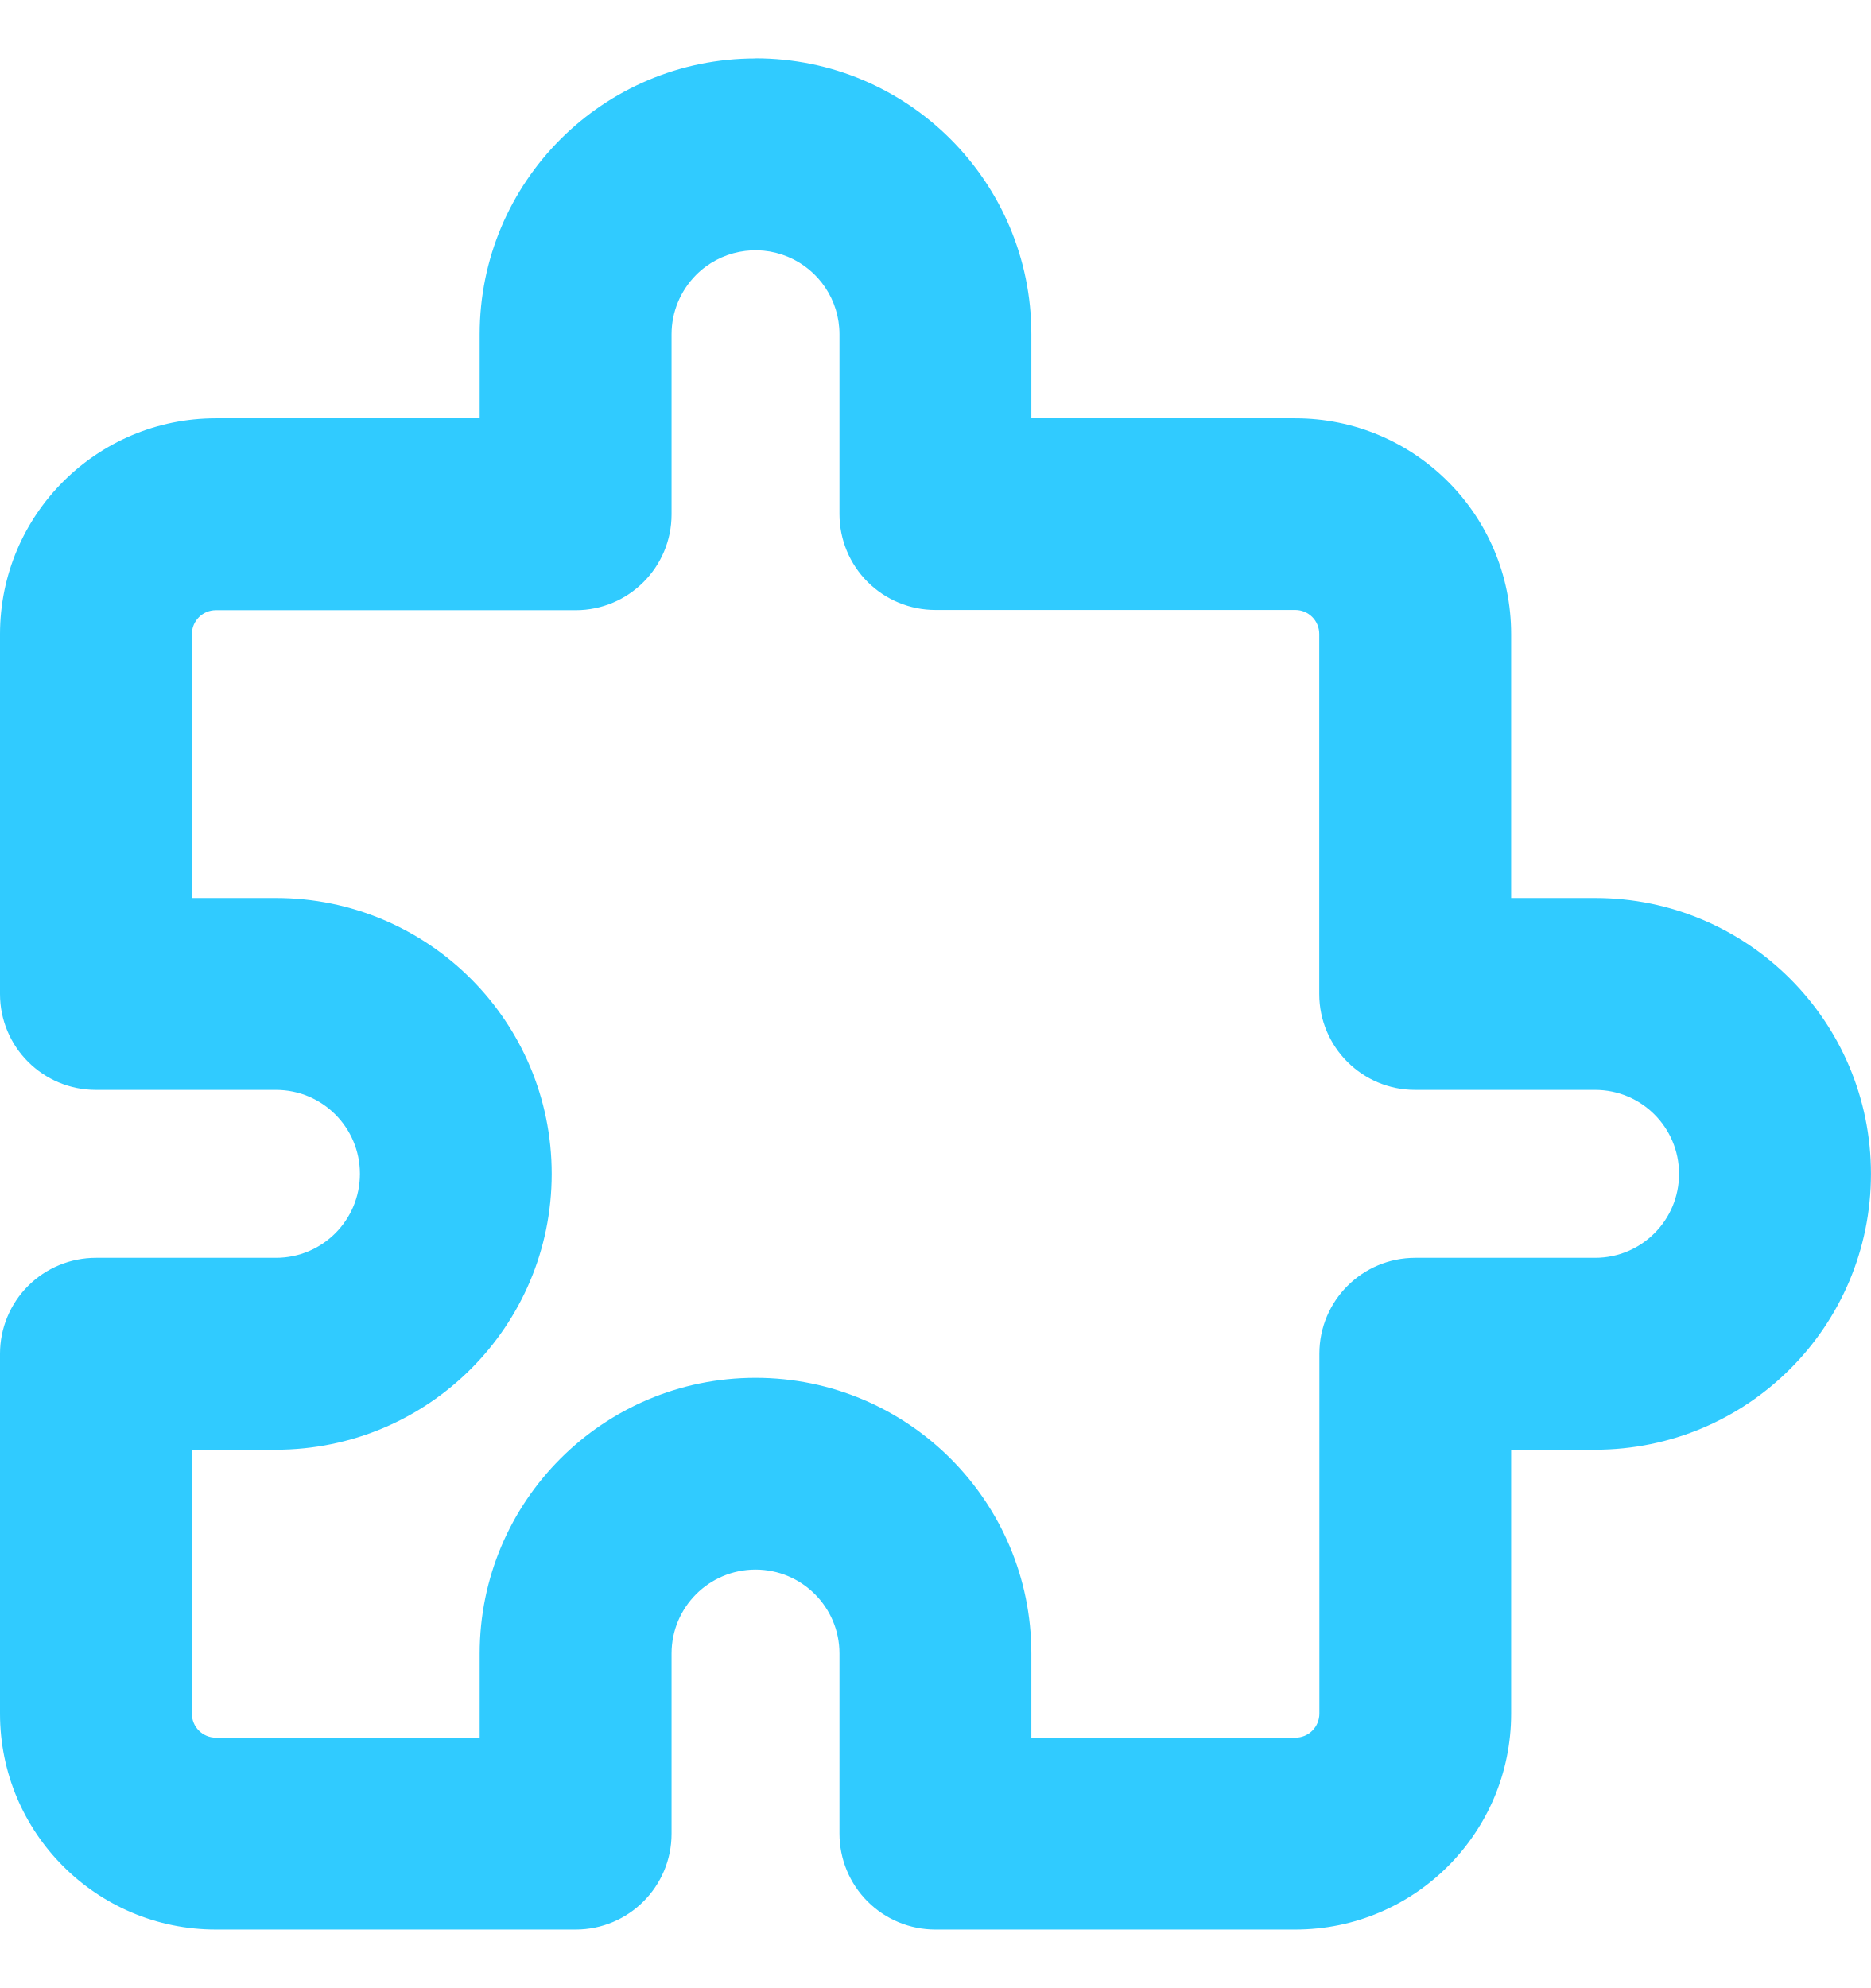
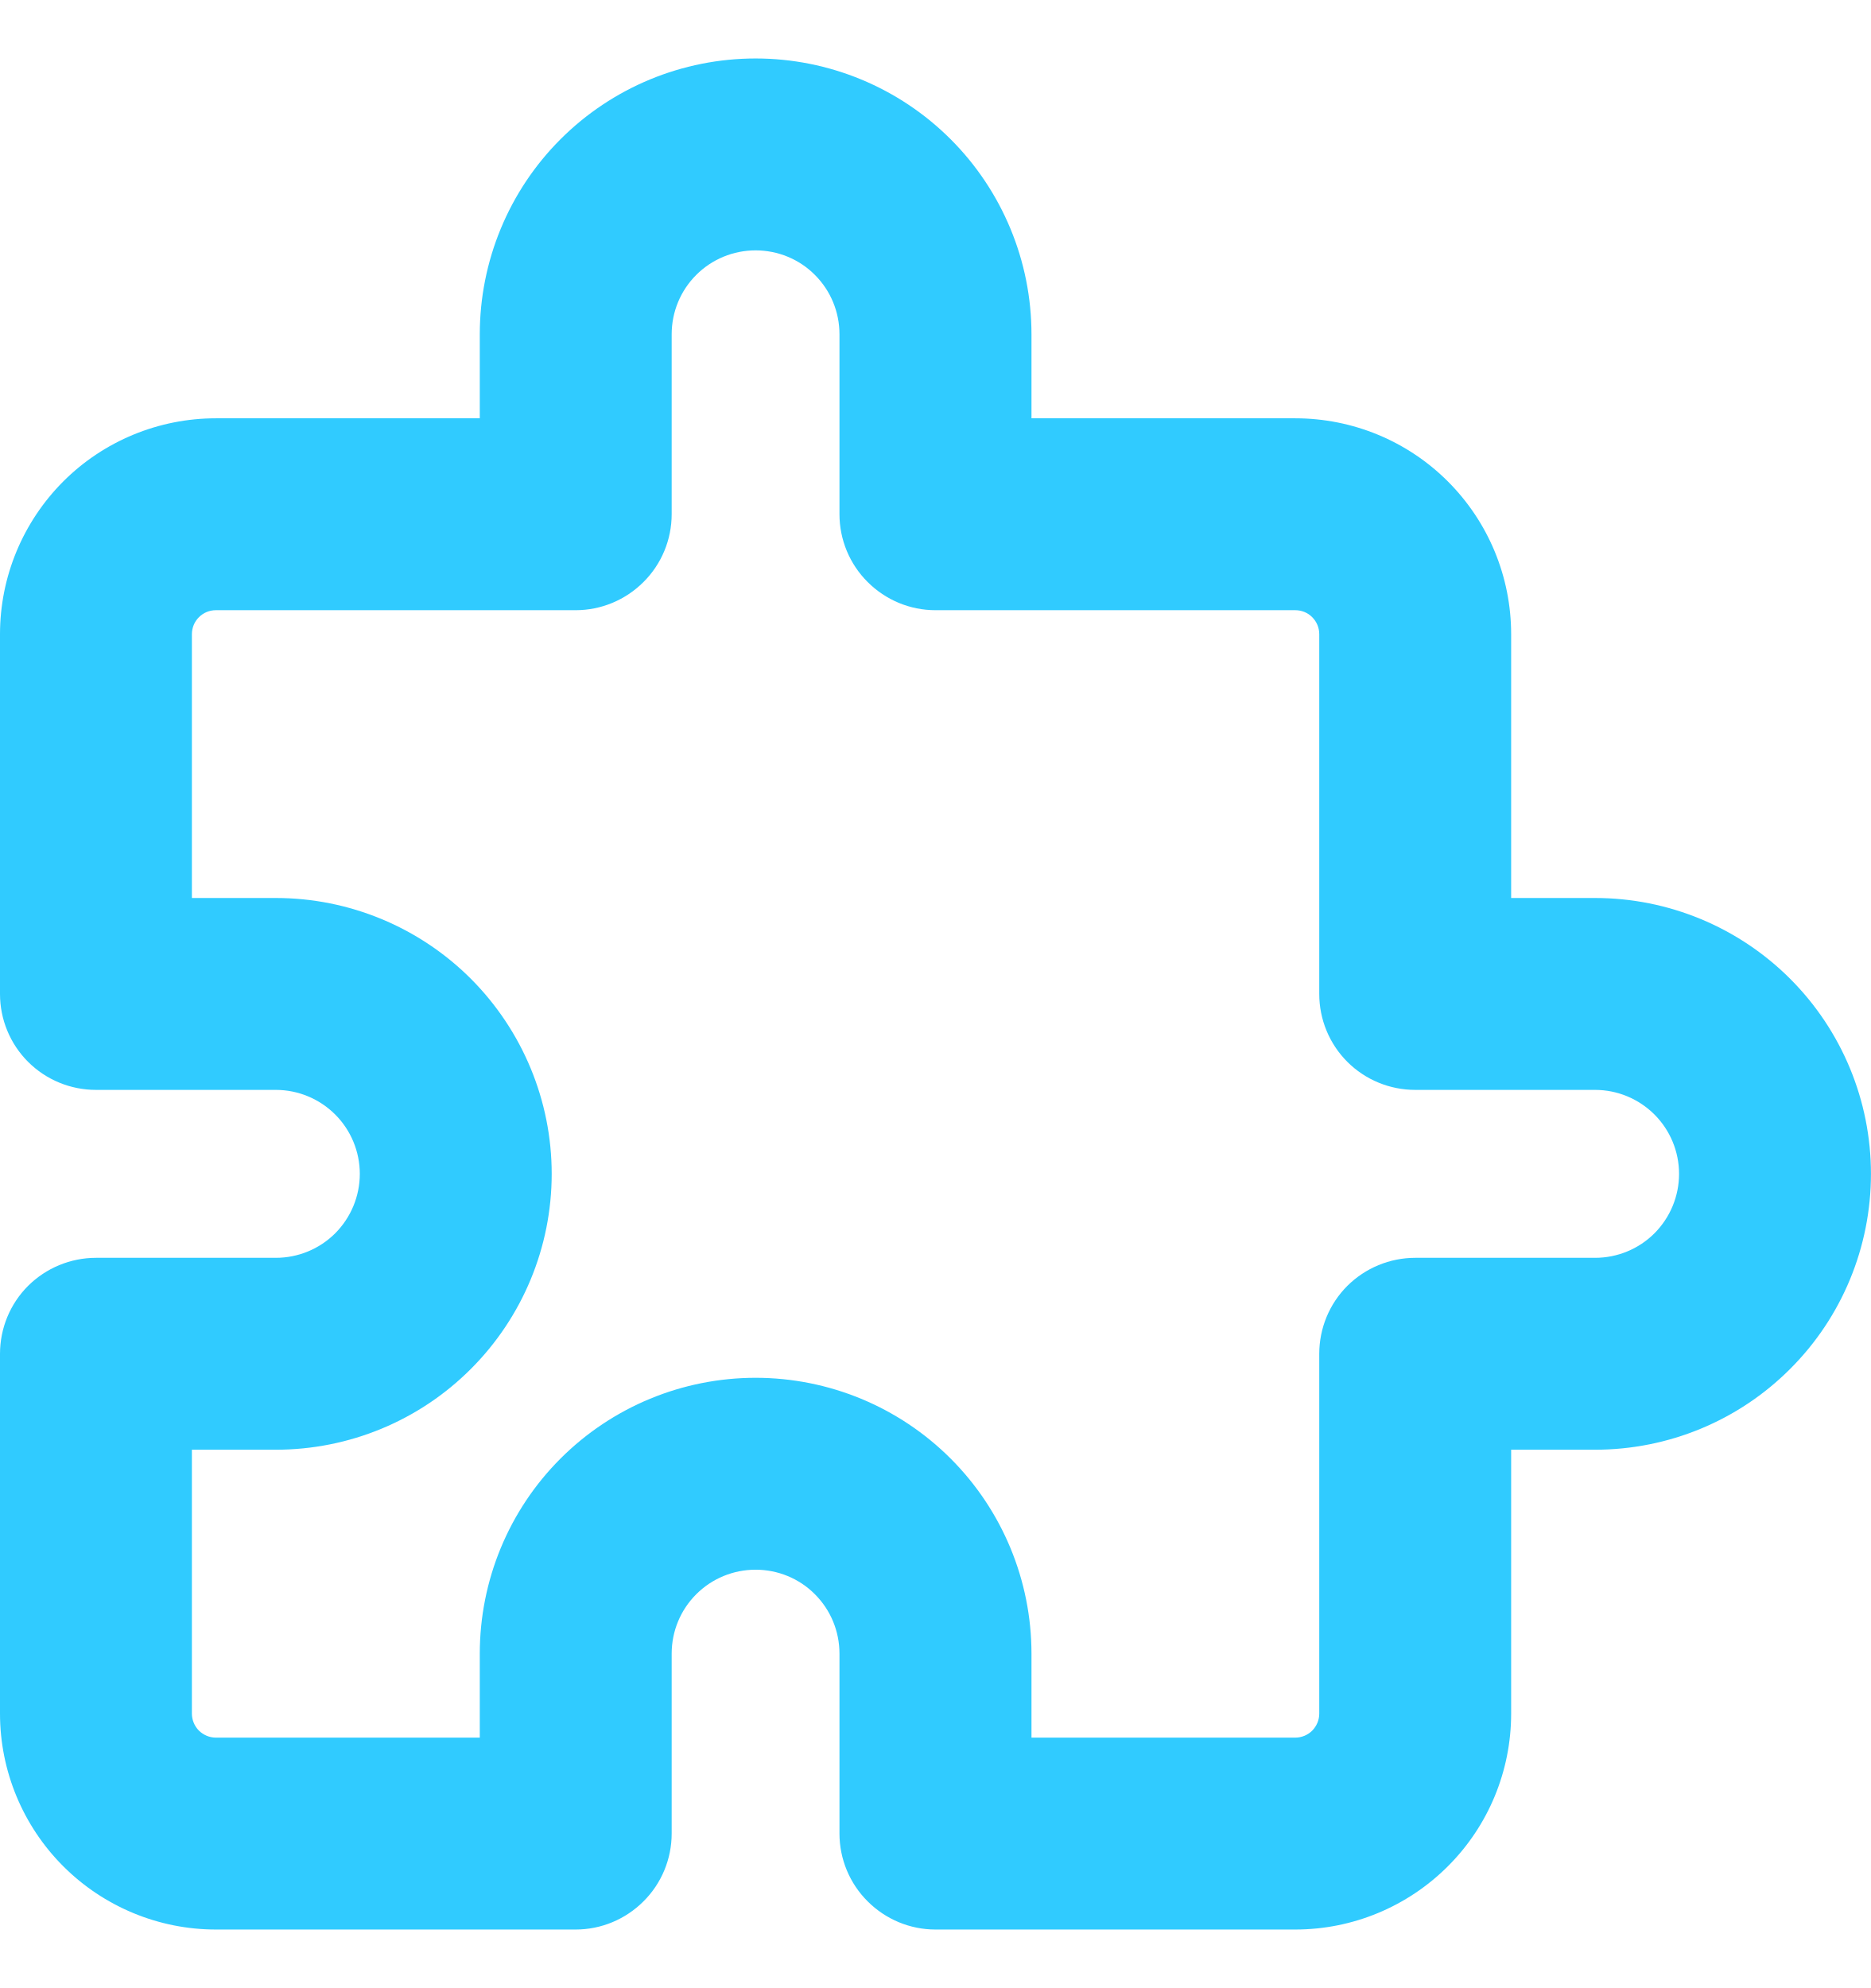
- <svg xmlns="http://www.w3.org/2000/svg" width="16" height="17" fill="none">
-   <path fill-rule="evenodd" clip-rule="evenodd" d="M6.462.5a2.359 2.359 0 0 0-2.36 2.359v.718H1.847A1.846 1.846 0 0 0 0 5.423V8.5a.82.82 0 0 0 .82.82H2.36a.718.718 0 1 1 0 1.436H.821a.82.82 0 0 0-.821.82v3.078A1.846 1.846 0 0 0 1.846 16.5h3.077a.82.82 0 0 0 .82-.82v-1.54a.718.718 0 0 1 1.436 0v1.54A.82.82 0 0 0 8 16.5h3.077a1.846 1.846 0 0 0 1.846-1.846v-2.257h.718a2.359 2.359 0 1 0 0-4.718h-.718V5.423a1.846 1.846 0 0 0-1.846-1.846H8.82v-.718A2.359 2.359 0 0 0 6.46.499zM5.954 2.35a.718.718 0 0 1 1.225.508v1.538a.82.82 0 0 0 .821.82h3.077a.205.205 0 0 1 .205.206V8.5a.82.82 0 0 0 .82.82h1.539a.718.718 0 0 1 0 1.436h-1.538a.82.82 0 0 0-.82.82v3.078a.205.205 0 0 1-.206.205H8.82v-.718a2.359 2.359 0 1 0-4.718 0v.718H1.846a.205.205 0 0 1-.205-.205v-2.257h.718a2.359 2.359 0 1 0 0-4.718h-.718V5.423a.205.205 0 0 1 .205-.205h3.077a.82.82 0 0 0 .82-.82v-1.54c0-.19.076-.372.21-.507z" fill="#30CBFF" />
+ <svg xmlns="http://www.w3.org/2000/svg" width="16" height="17" viewBox="0 0 16 17" fill="none">
+   <path fill-rule="evenodd" clip-rule="evenodd" d="M6.462 0.5C5.836 0.5 5.236 0.748 4.793 1.191C4.351 1.633 4.103 2.233 4.103 2.859V3.577H1.846C1.357 3.577 0.887 3.771 0.541 4.117C0.195 4.464 0 4.933 0 5.423V8.5C0 8.717 0.086 8.926 0.24 9.08C0.394 9.234 0.603 9.32 0.821 9.32H2.359C2.549 9.32 2.732 9.396 2.867 9.531C3.001 9.665 3.077 9.848 3.077 10.038C3.077 10.229 3.001 10.411 2.867 10.546C2.732 10.681 2.549 10.756 2.359 10.756H0.821C0.603 10.756 0.394 10.843 0.24 10.996C0.086 11.15 0 11.359 0 11.577V14.654C0 15.143 0.195 15.613 0.541 15.959C0.887 16.305 1.357 16.5 1.846 16.5H4.923C5.141 16.5 5.349 16.413 5.503 16.259C5.657 16.106 5.744 15.897 5.744 15.679V14.141C5.744 13.95 5.819 13.768 5.954 13.633C6.089 13.498 6.271 13.423 6.462 13.423C6.652 13.423 6.835 13.498 6.969 13.633C7.104 13.768 7.179 13.95 7.179 14.141V15.679C7.179 15.897 7.266 16.106 7.42 16.259C7.574 16.413 7.782 16.5 8 16.5H11.077C11.567 16.5 12.036 16.305 12.382 15.959C12.729 15.613 12.923 15.143 12.923 14.654V12.397H13.641C14.267 12.397 14.867 12.149 15.309 11.706C15.752 11.264 16 10.664 16 10.038C16 9.413 15.752 8.813 15.309 8.37C14.867 7.928 14.267 7.679 13.641 7.679H12.923V5.423C12.923 4.933 12.729 4.464 12.382 4.117C12.036 3.771 11.567 3.577 11.077 3.577H8.821V2.859C8.821 2.233 8.572 1.633 8.13 1.191C7.687 0.748 7.087 0.5 6.462 0.5ZM5.954 2.351C6.089 2.216 6.271 2.141 6.462 2.141C6.652 2.141 6.835 2.216 6.969 2.351C7.104 2.486 7.179 2.668 7.179 2.859V4.397C7.179 4.615 7.266 4.824 7.42 4.977C7.574 5.131 7.782 5.218 8 5.218H11.077C11.131 5.218 11.184 5.239 11.222 5.278C11.26 5.316 11.282 5.368 11.282 5.423V8.5C11.282 8.717 11.368 8.926 11.522 9.08C11.676 9.234 11.885 9.32 12.103 9.32H13.641C13.831 9.32 14.014 9.396 14.149 9.531C14.283 9.665 14.359 9.848 14.359 10.038C14.359 10.229 14.283 10.411 14.149 10.546C14.014 10.681 13.831 10.756 13.641 10.756H12.103C11.885 10.756 11.676 10.843 11.522 10.996C11.368 11.15 11.282 11.359 11.282 11.577V14.654C11.282 14.708 11.26 14.76 11.222 14.799C11.184 14.837 11.131 14.859 11.077 14.859H8.821V14.141C8.821 13.515 8.572 12.915 8.13 12.473C7.687 12.03 7.087 11.782 6.462 11.782C5.836 11.782 5.236 12.03 4.793 12.473C4.351 12.915 4.103 13.515 4.103 14.141V14.859H1.846C1.792 14.859 1.74 14.837 1.701 14.799C1.663 14.76 1.641 14.708 1.641 14.654V12.397H2.359C2.985 12.397 3.585 12.149 4.027 11.706C4.469 11.264 4.718 10.664 4.718 10.038C4.718 9.413 4.469 8.813 4.027 8.37C3.585 7.928 2.985 7.679 2.359 7.679H1.641V5.423C1.641 5.368 1.663 5.316 1.701 5.278C1.74 5.239 1.792 5.218 1.846 5.218H4.923C5.141 5.218 5.349 5.131 5.503 4.977C5.657 4.824 5.744 4.615 5.744 4.397V2.859C5.744 2.668 5.819 2.486 5.954 2.351Z" fill="#30CBFF" />
</svg>
